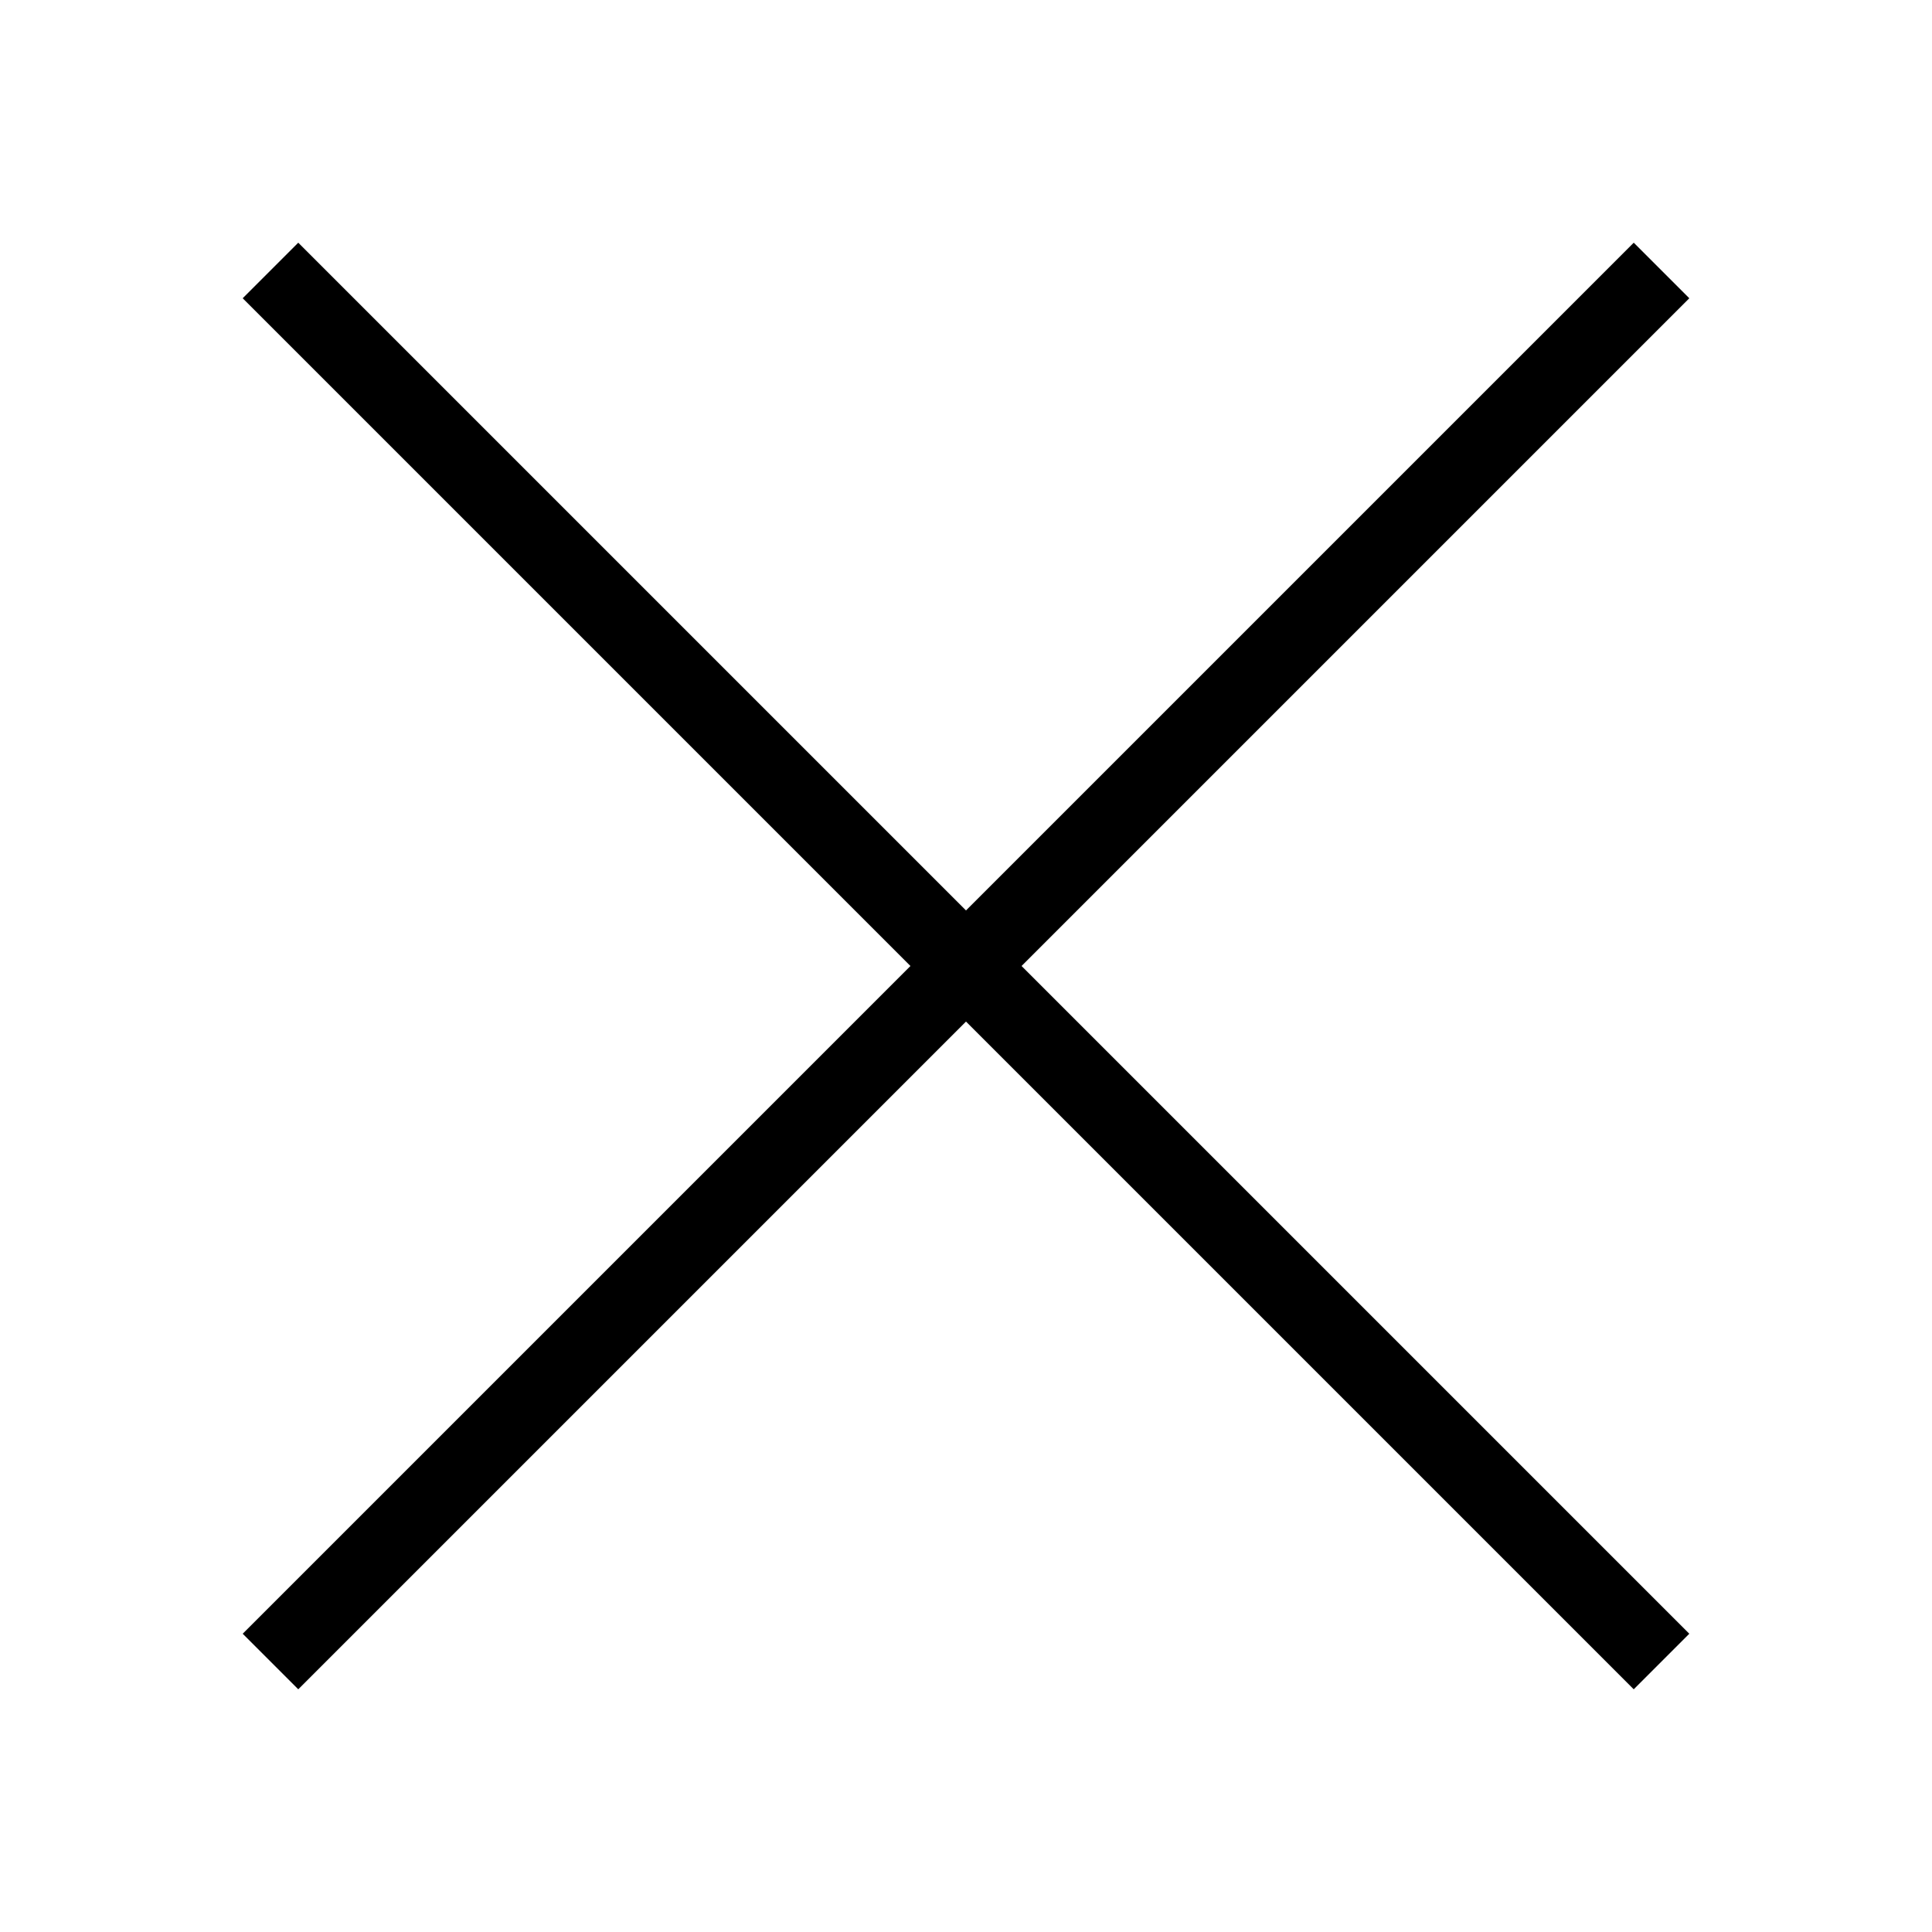
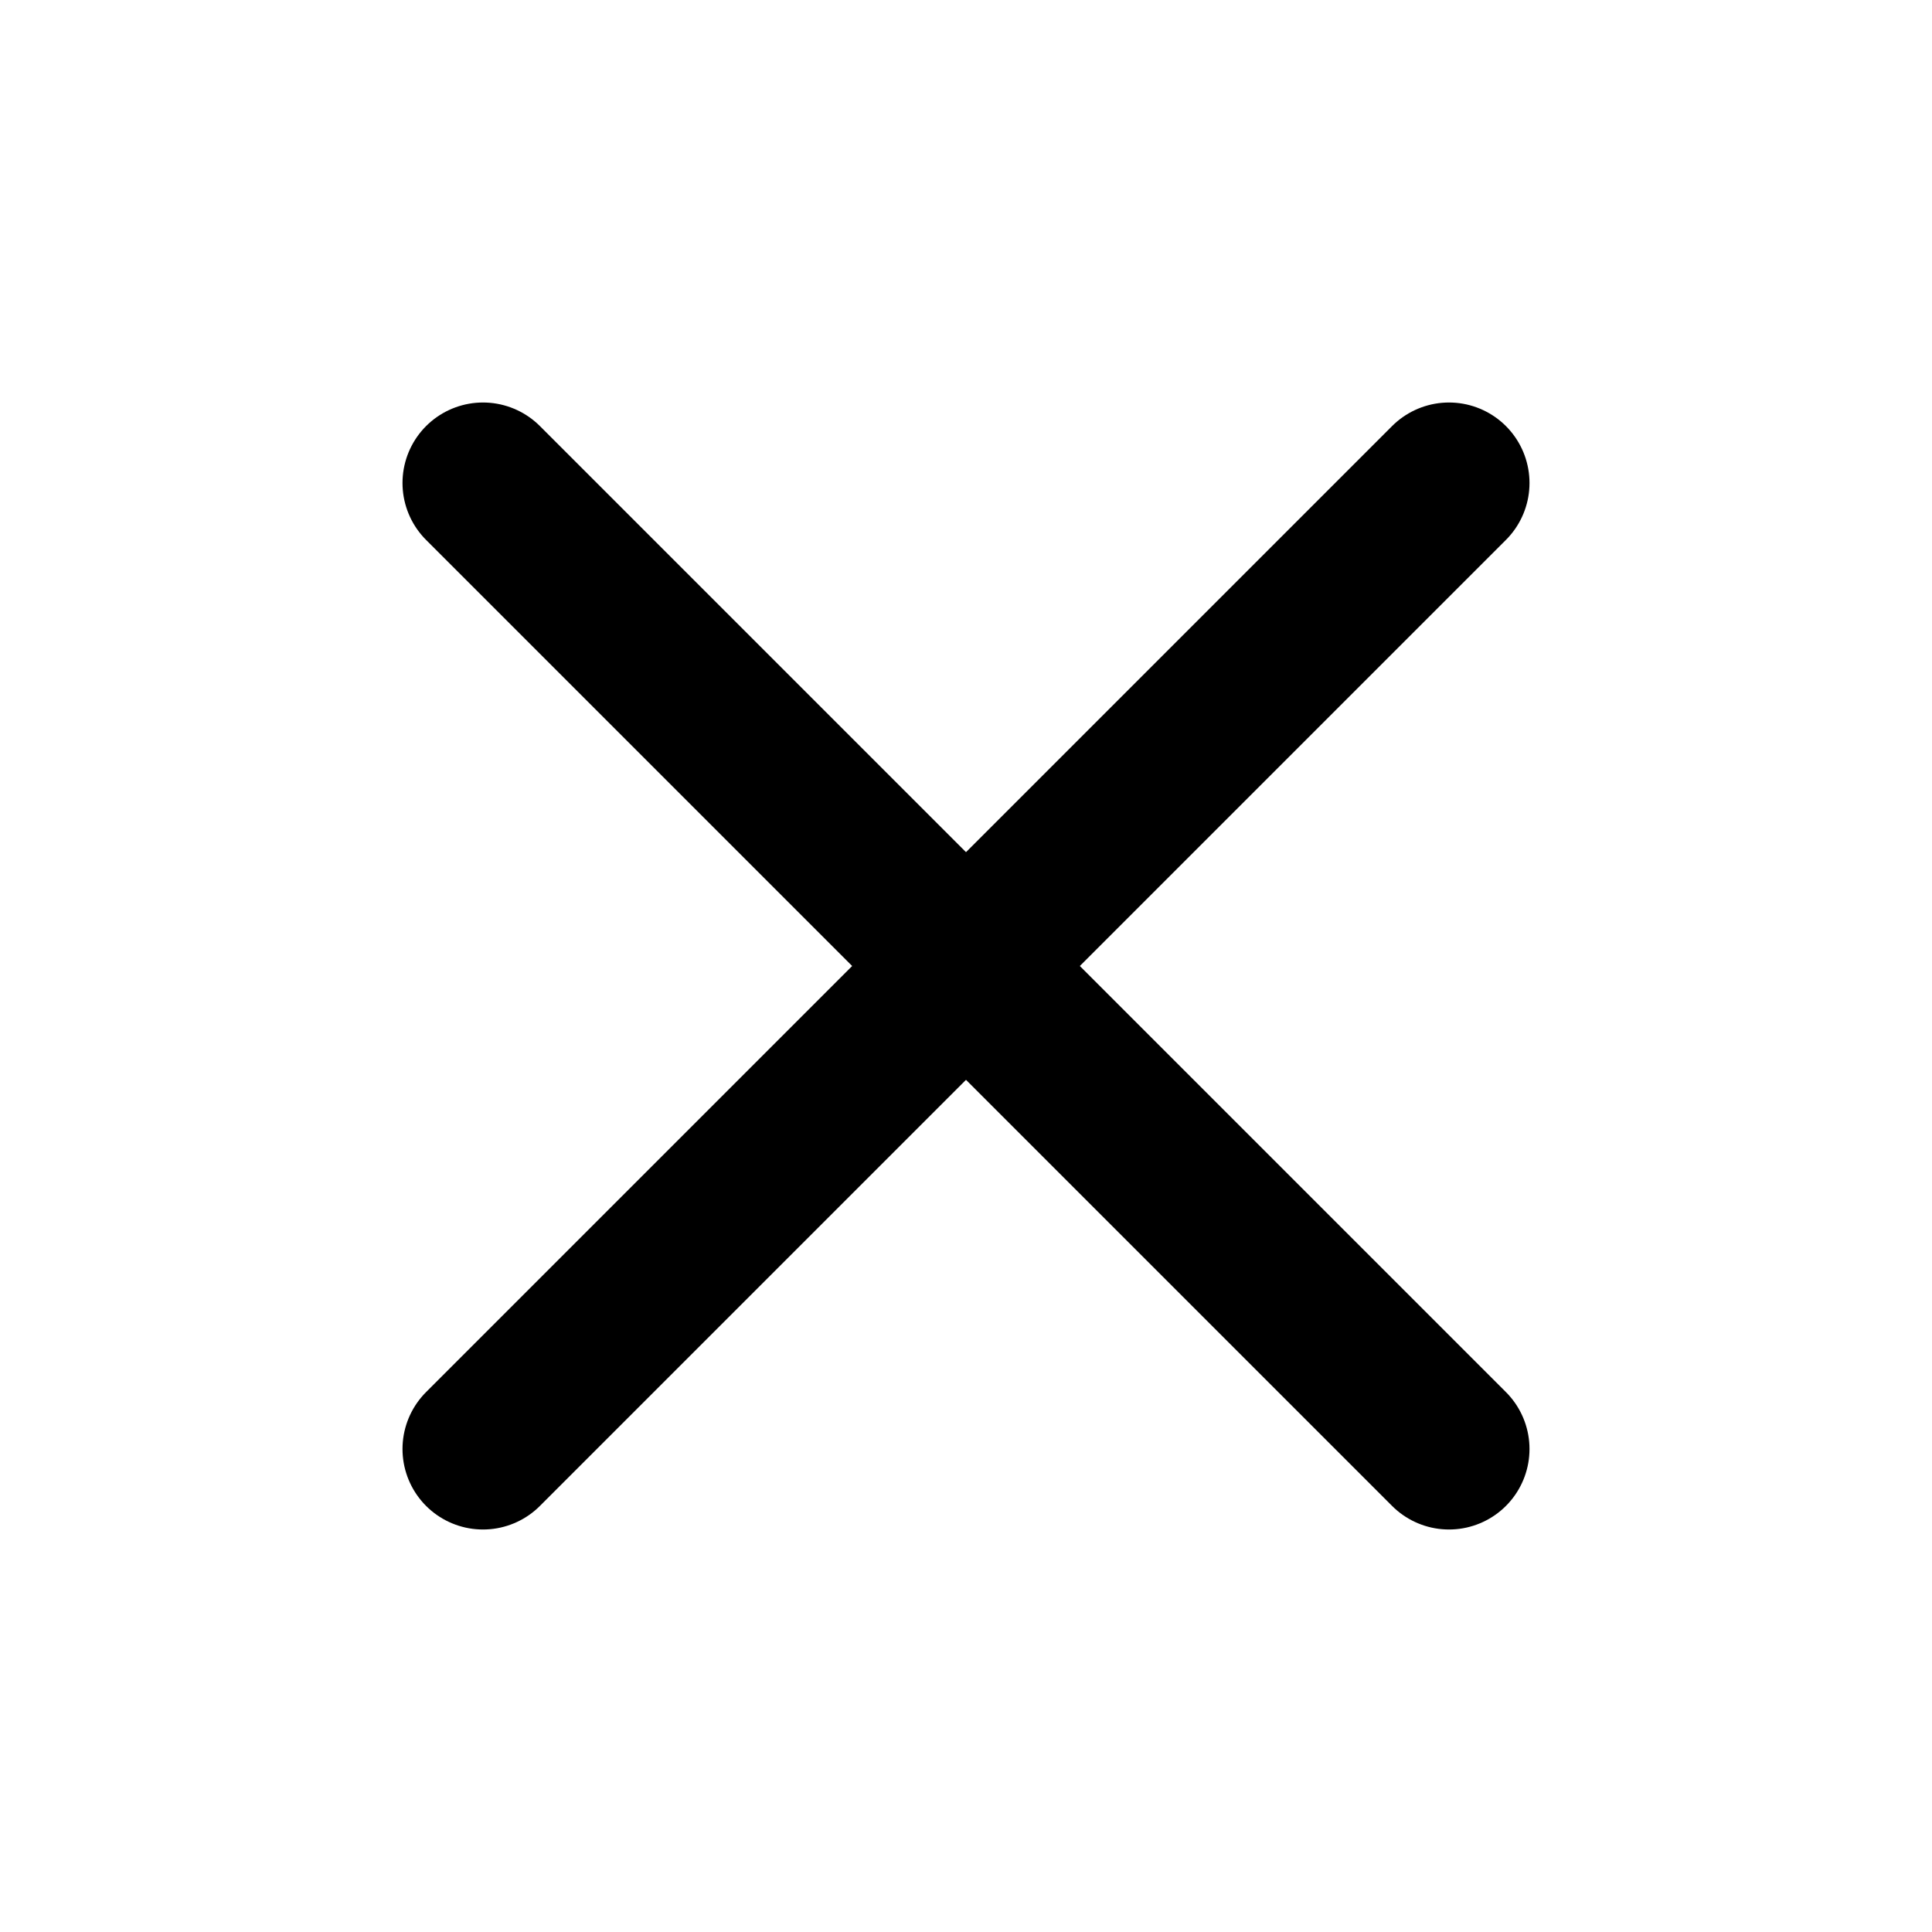
- <svg xmlns="http://www.w3.org/2000/svg" x="0px" y="0px" width="250" height="250" viewBox="0 0 50 50">
-   <path d="M 7.719 6.281 L 6.281 7.719 L 23.562 25 L 6.281 42.281 L 7.719 43.719 L 25 26.438 L 42.281 43.719 L 43.719 42.281 L 26.438 25 L 43.719 7.719 L 42.281 6.281 L 25 23.562 Z" />
+ <svg xmlns="http://www.w3.org/2000/svg" width="24" height="24" viewBox="0 0 24 24" fill="none" stroke="currentColor" stroke-width="2" stroke-linecap="round" stroke-linejoin="round" class="lucide lucide-x">
+   <path d="M18 6 6 18" />
+   <path d="m6 6 12 12" />
</svg>
